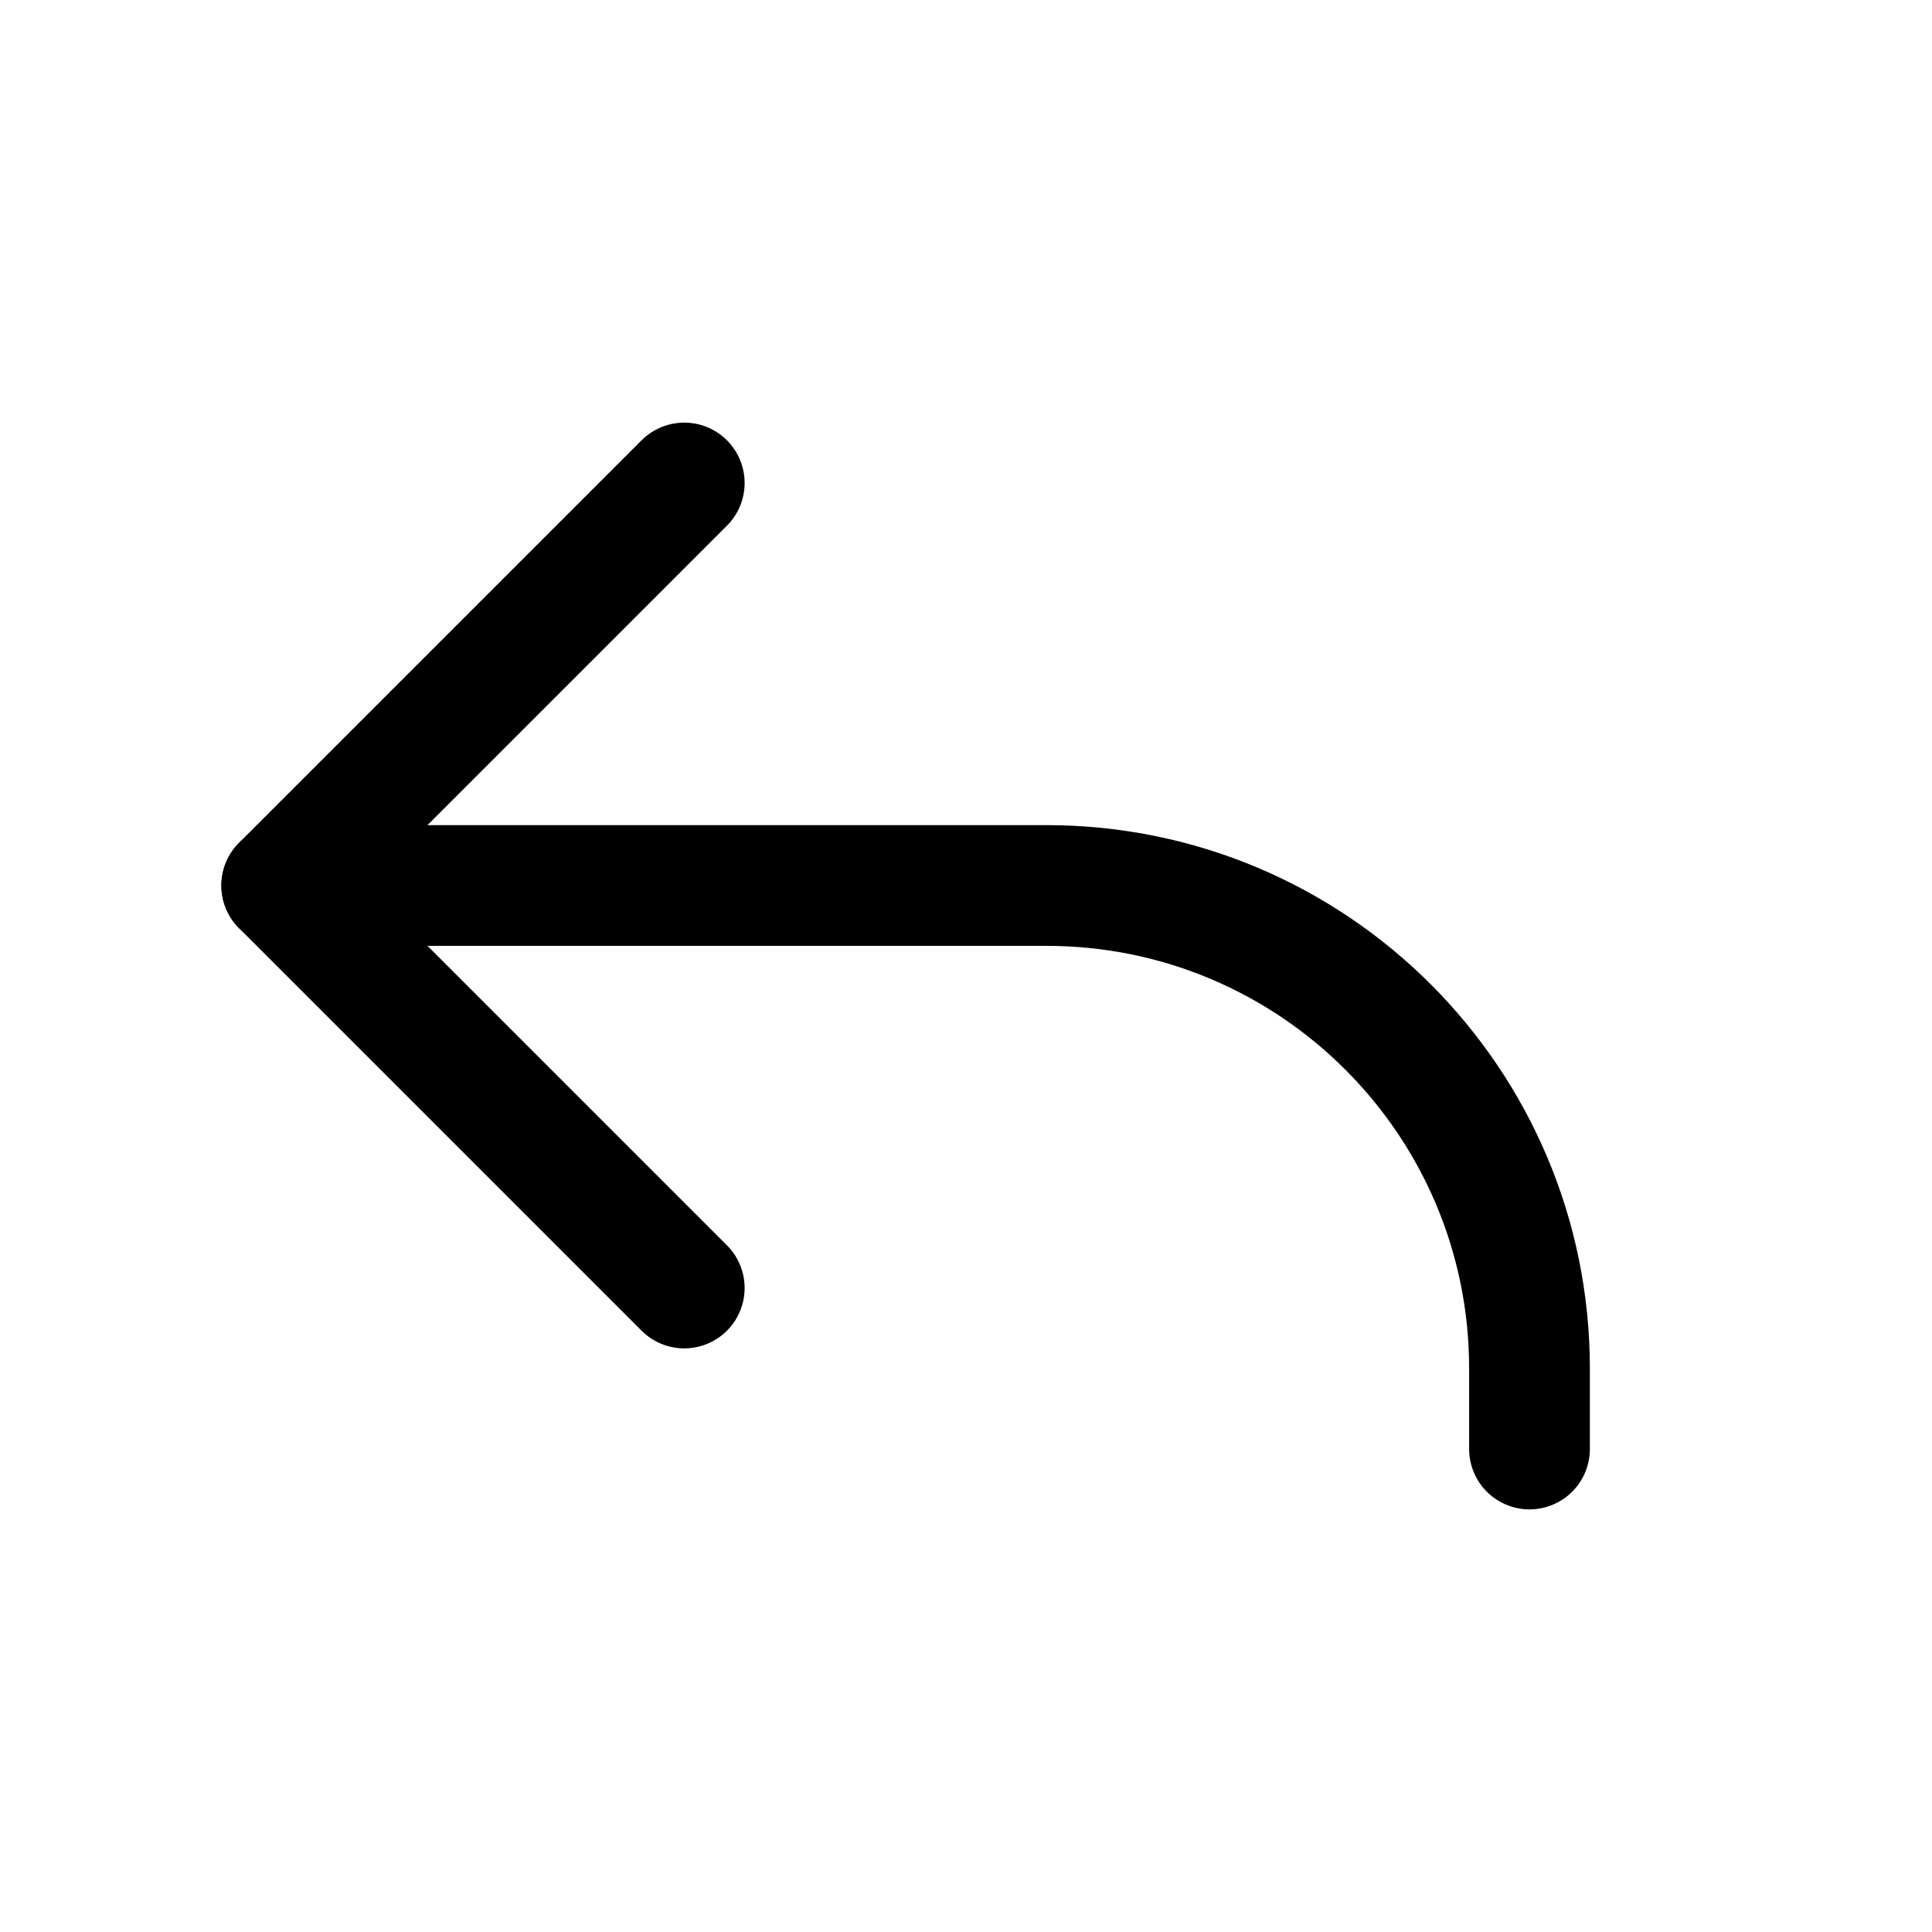
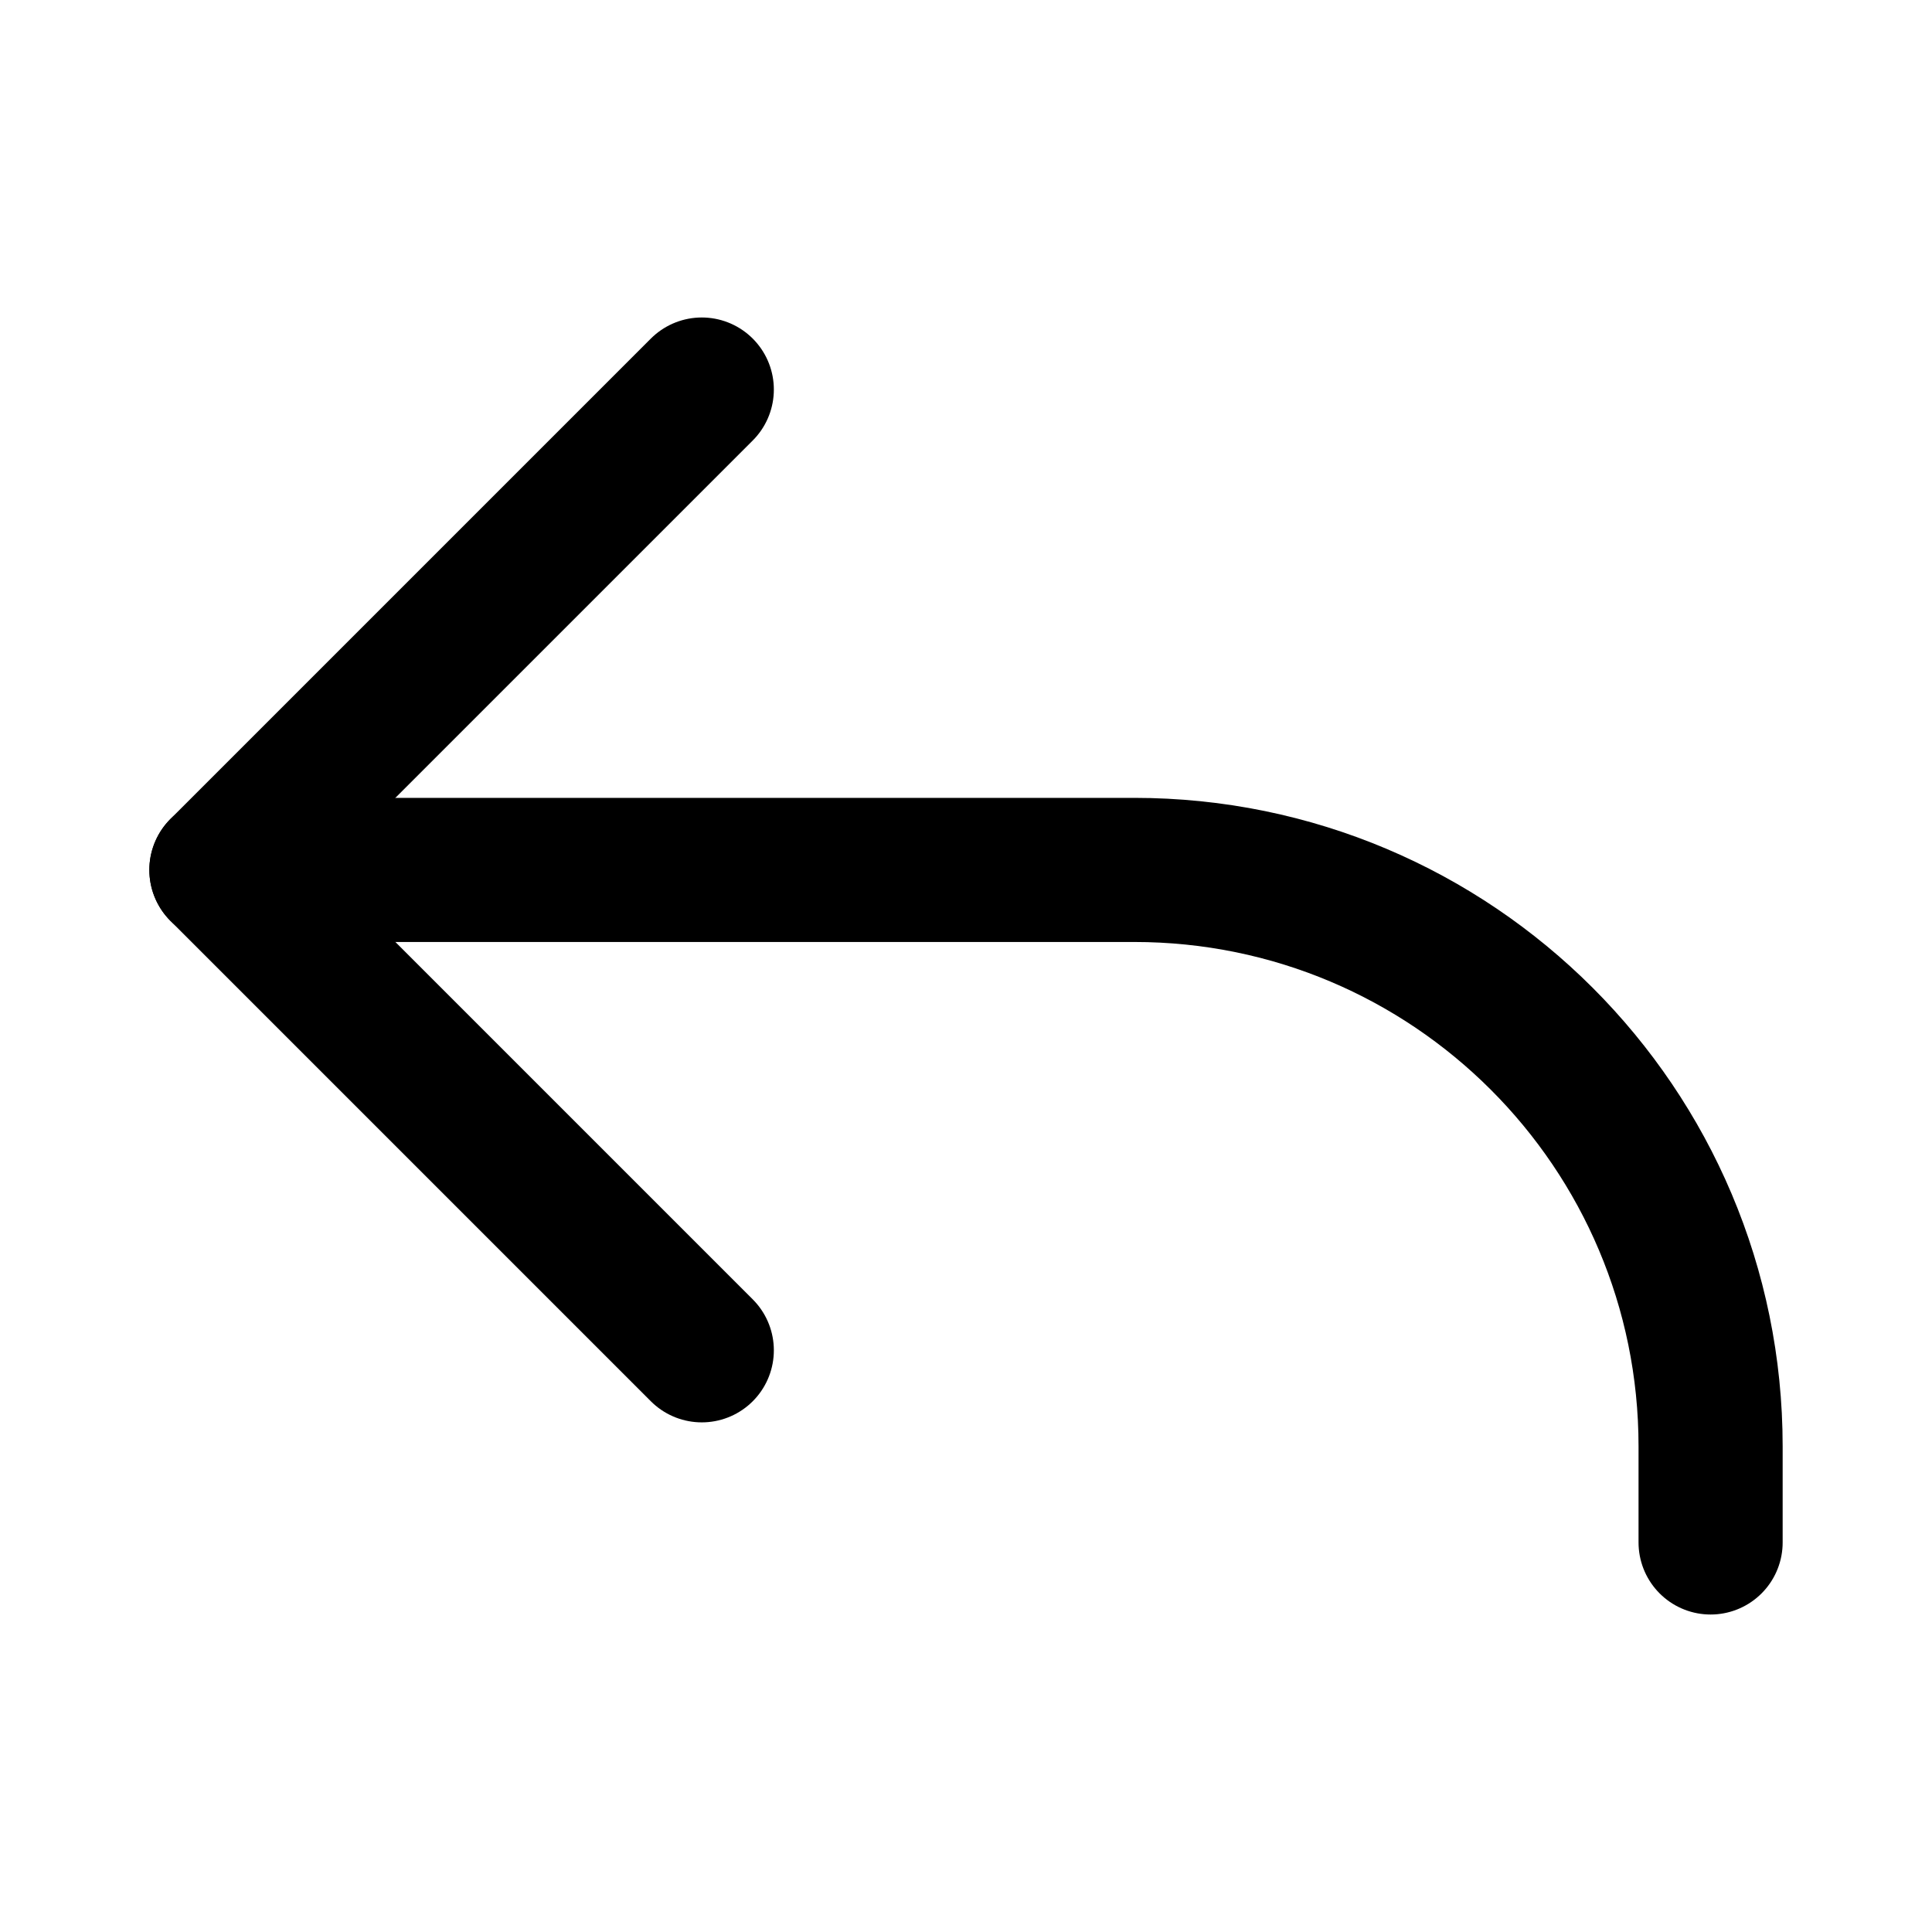
<svg xmlns="http://www.w3.org/2000/svg" viewBox="0 0 24 24" width="24" height="24" fill="none" stroke="currentColor" stroke-width="1.5" stroke-linecap="round" stroke-linejoin="round">
-   <path d="M8.5 6 L3.5 11 L8.5 16" />
-   <path d="M3.5 11 H13 A6 6 0 0 1 19 17 V18" />
+   <g transform="translate(12 12) scale(1.1935) translate(-11.25 -12)">
+     <path d="M8.5 6 L3.5 11 L8.5 16" />
+     <path d="M3.5 11 H13 A6 6 0 0 1 19 17 V18" />
+   </g>
</svg>
